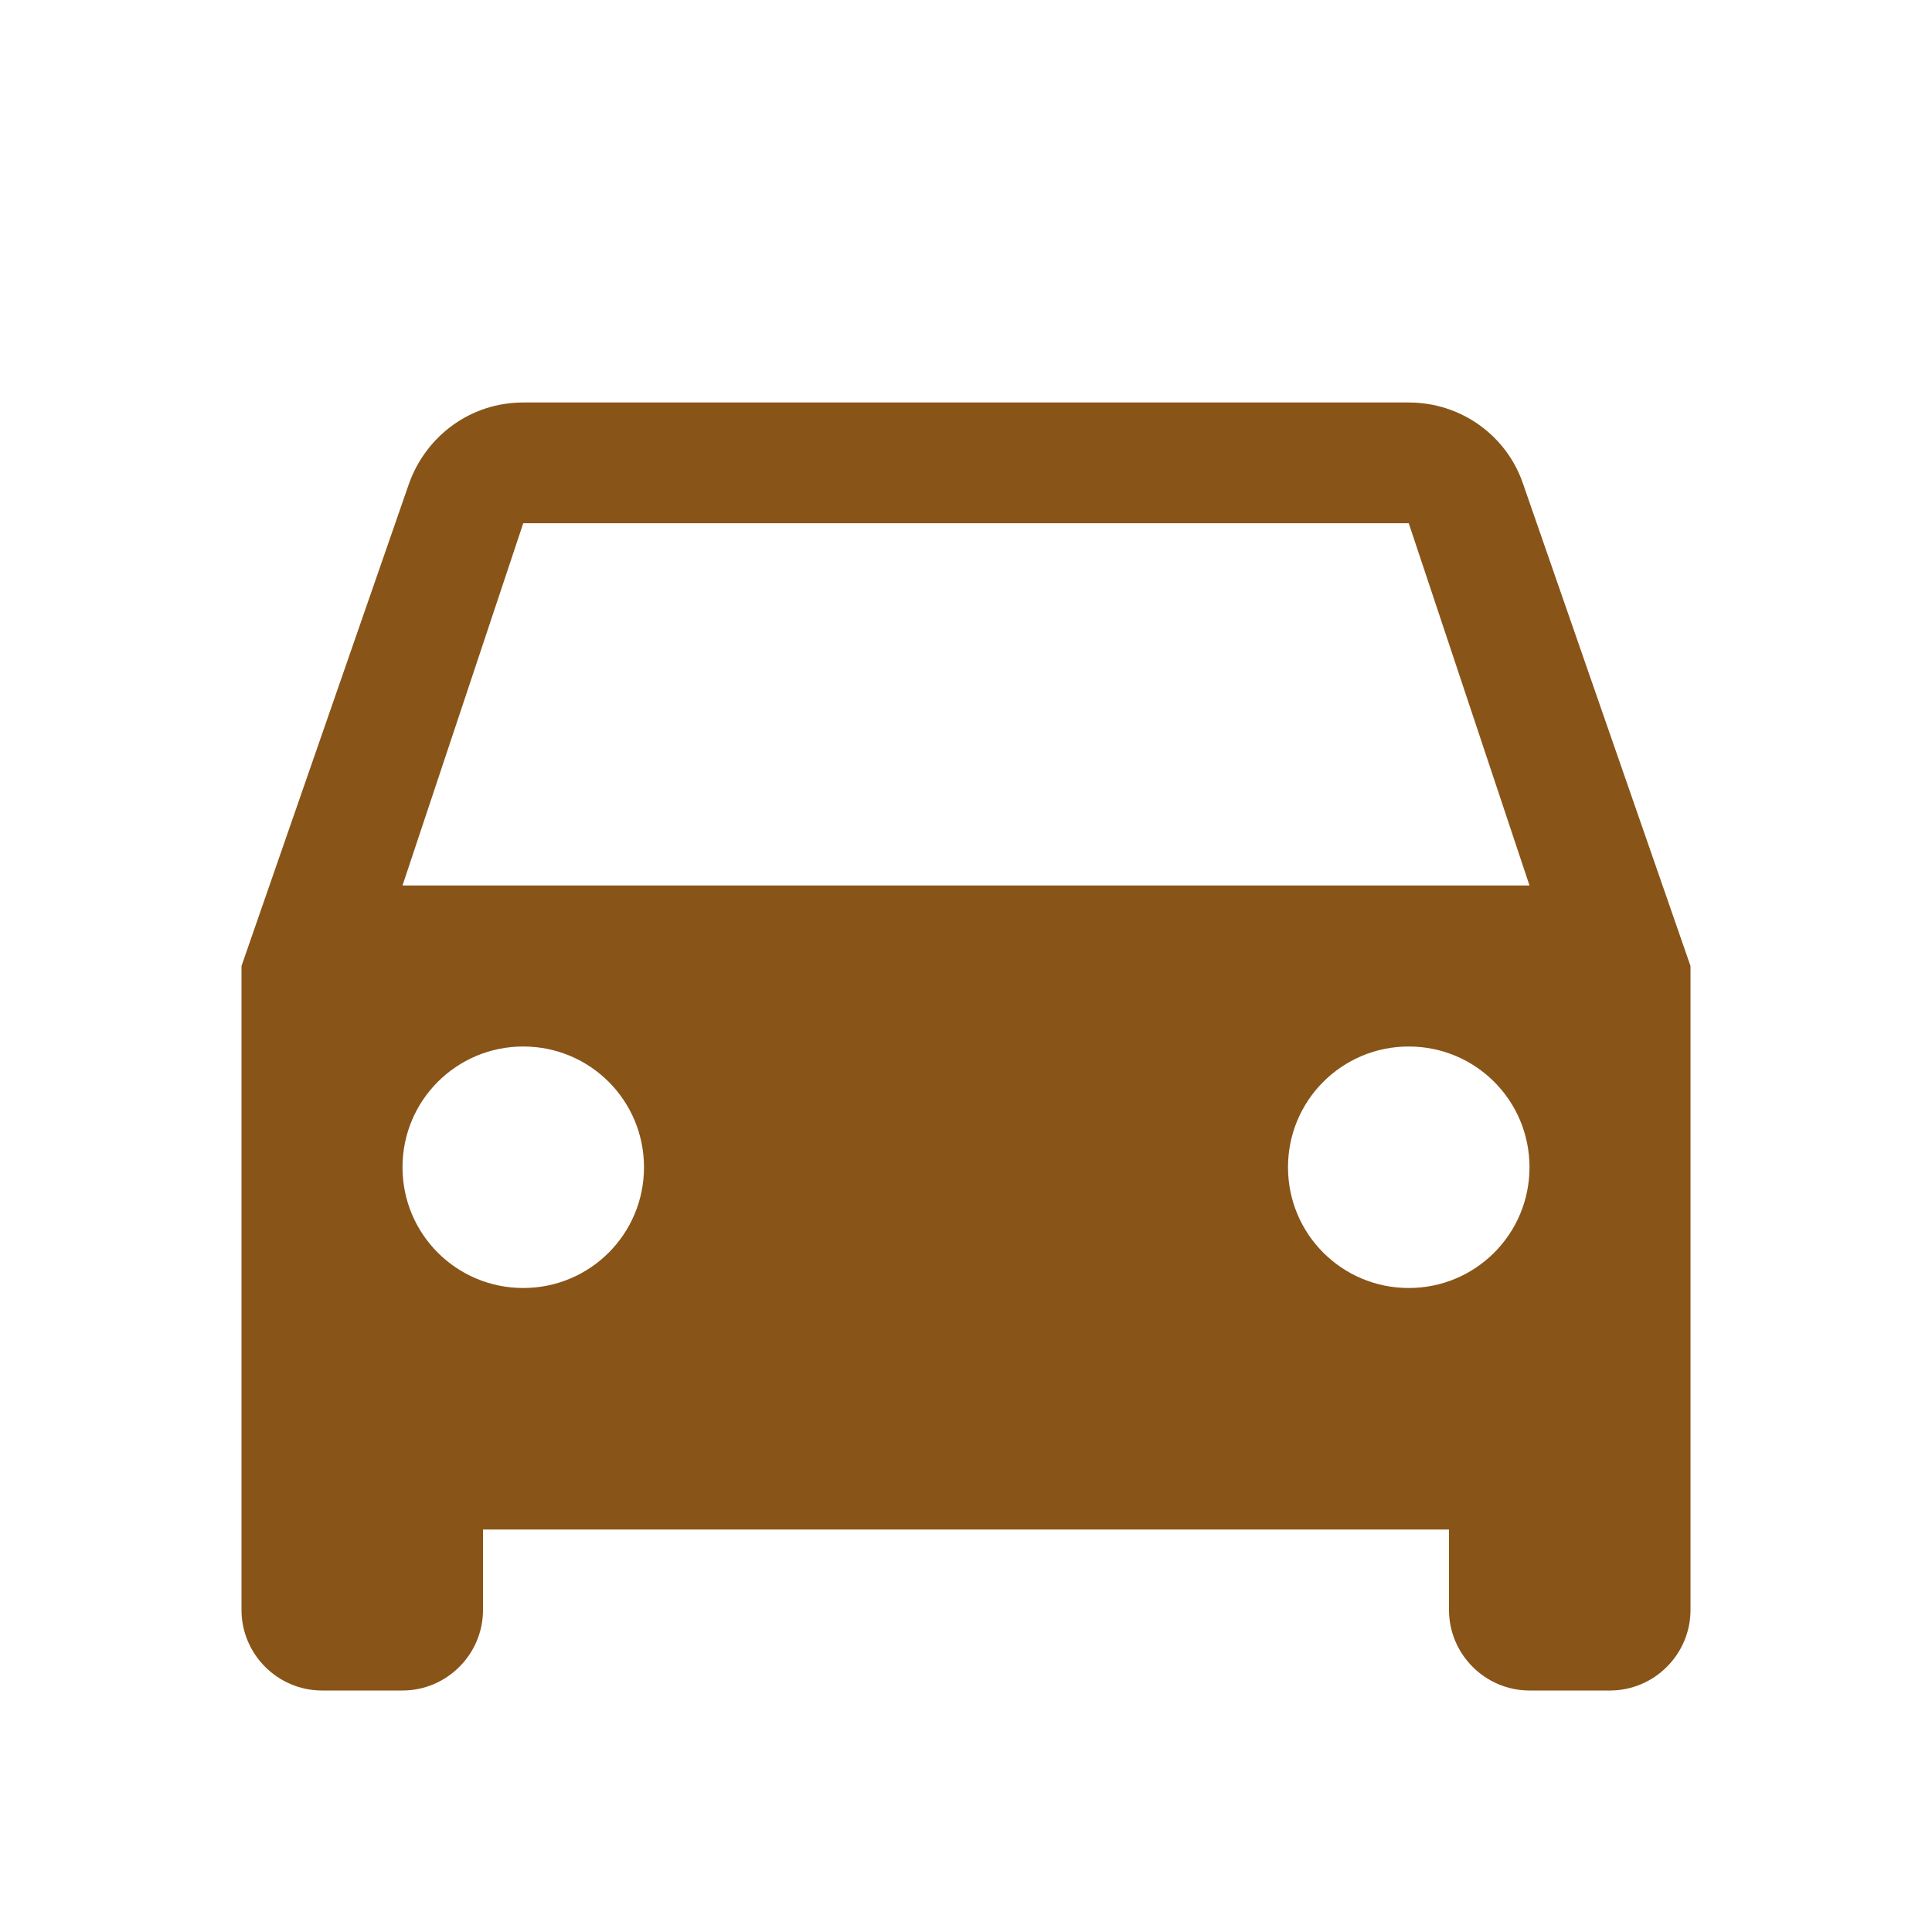
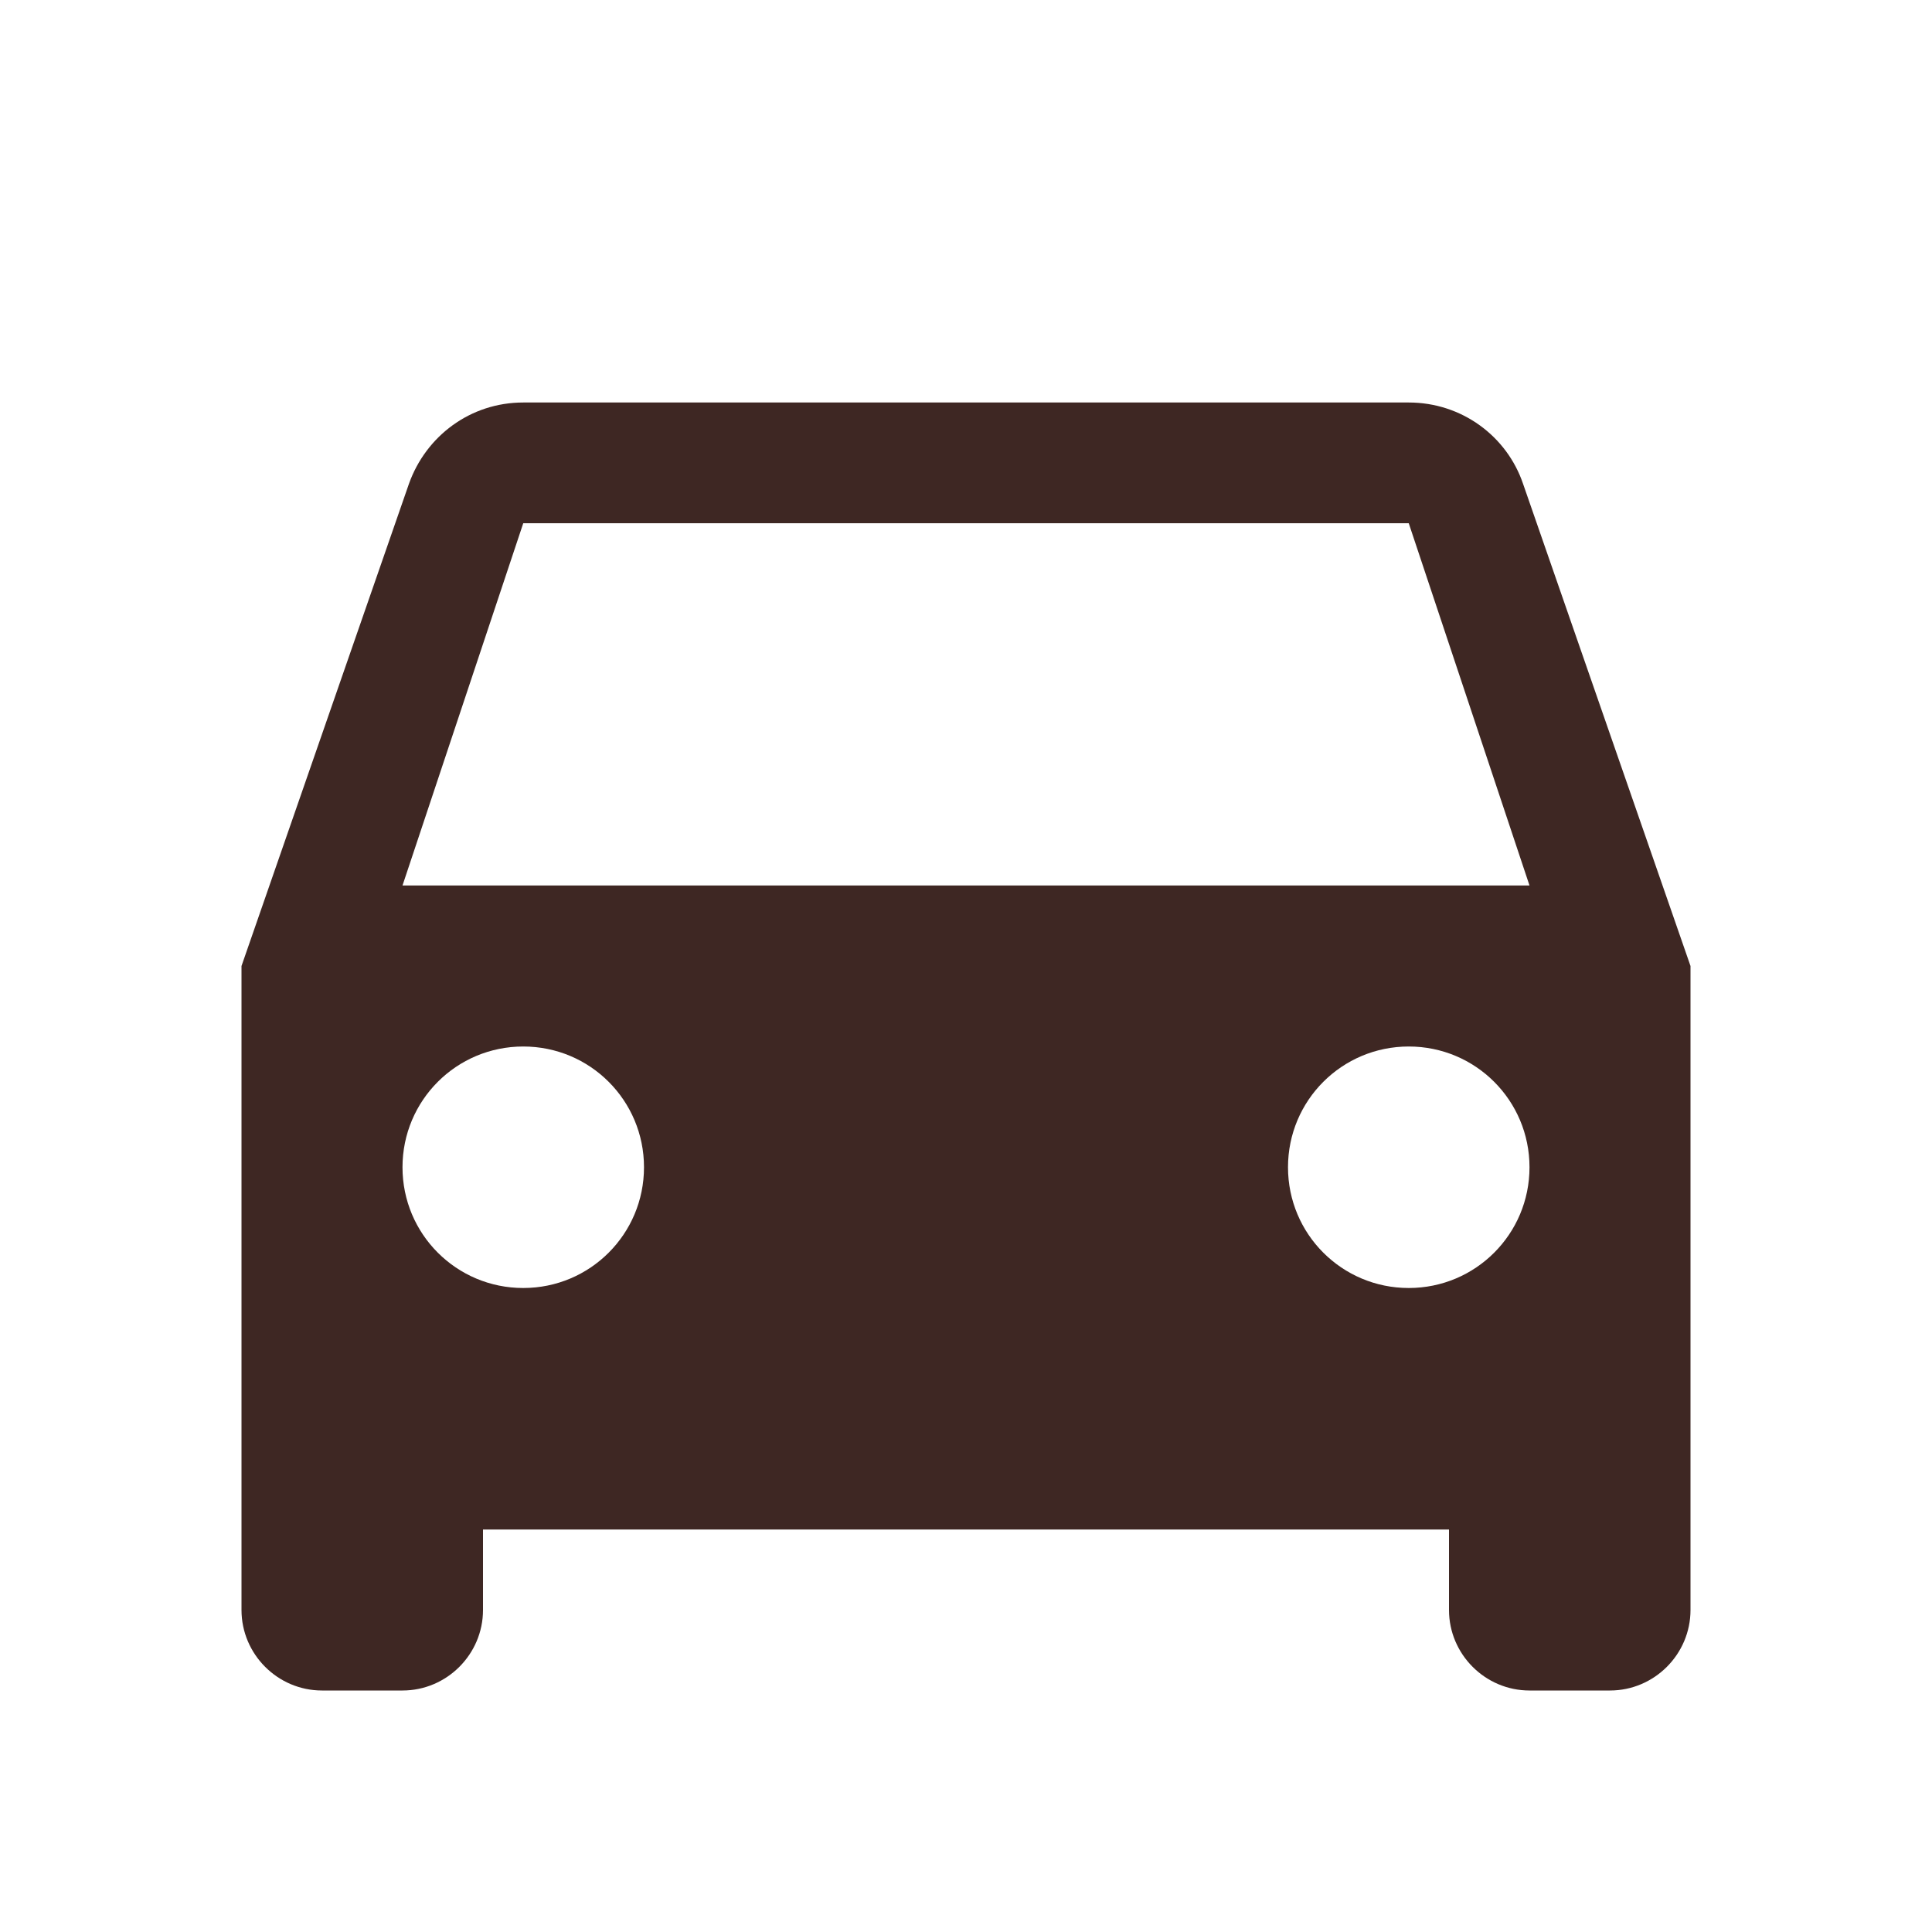
- <svg xmlns="http://www.w3.org/2000/svg" fill="#895418" height="24" viewBox="0 0 24 24" width="24">
+ <svg xmlns="http://www.w3.org/2000/svg" fill="#3e2723" height="24" viewBox="0 0 24 24" width="24">
  <path d="M18.92 6.01C18.72 5.42 18.16 5 17.5 5h-11c-.66 0-1.21.42-1.42 1.01L3 12v8c0 .55.45 1 1 1h1c.55 0 1-.45 1-1v-1h12v1c0 .55.45 1 1 1h1c.55 0 1-.45 1-1v-8l-2.08-5.99zM6.5 16c-.83 0-1.5-.67-1.5-1.5S5.67 13 6.5 13s1.5.67 1.5 1.5S7.33 16 6.5 16zm11 0c-.83 0-1.5-.67-1.5-1.5s.67-1.5 1.5-1.5 1.5.67 1.5 1.5-.67 1.5-1.5 1.5zM5 11l1.5-4.5h11L19 11H5z" />
  <path d="M0 0h24v24H0z" fill="none" />
</svg>
